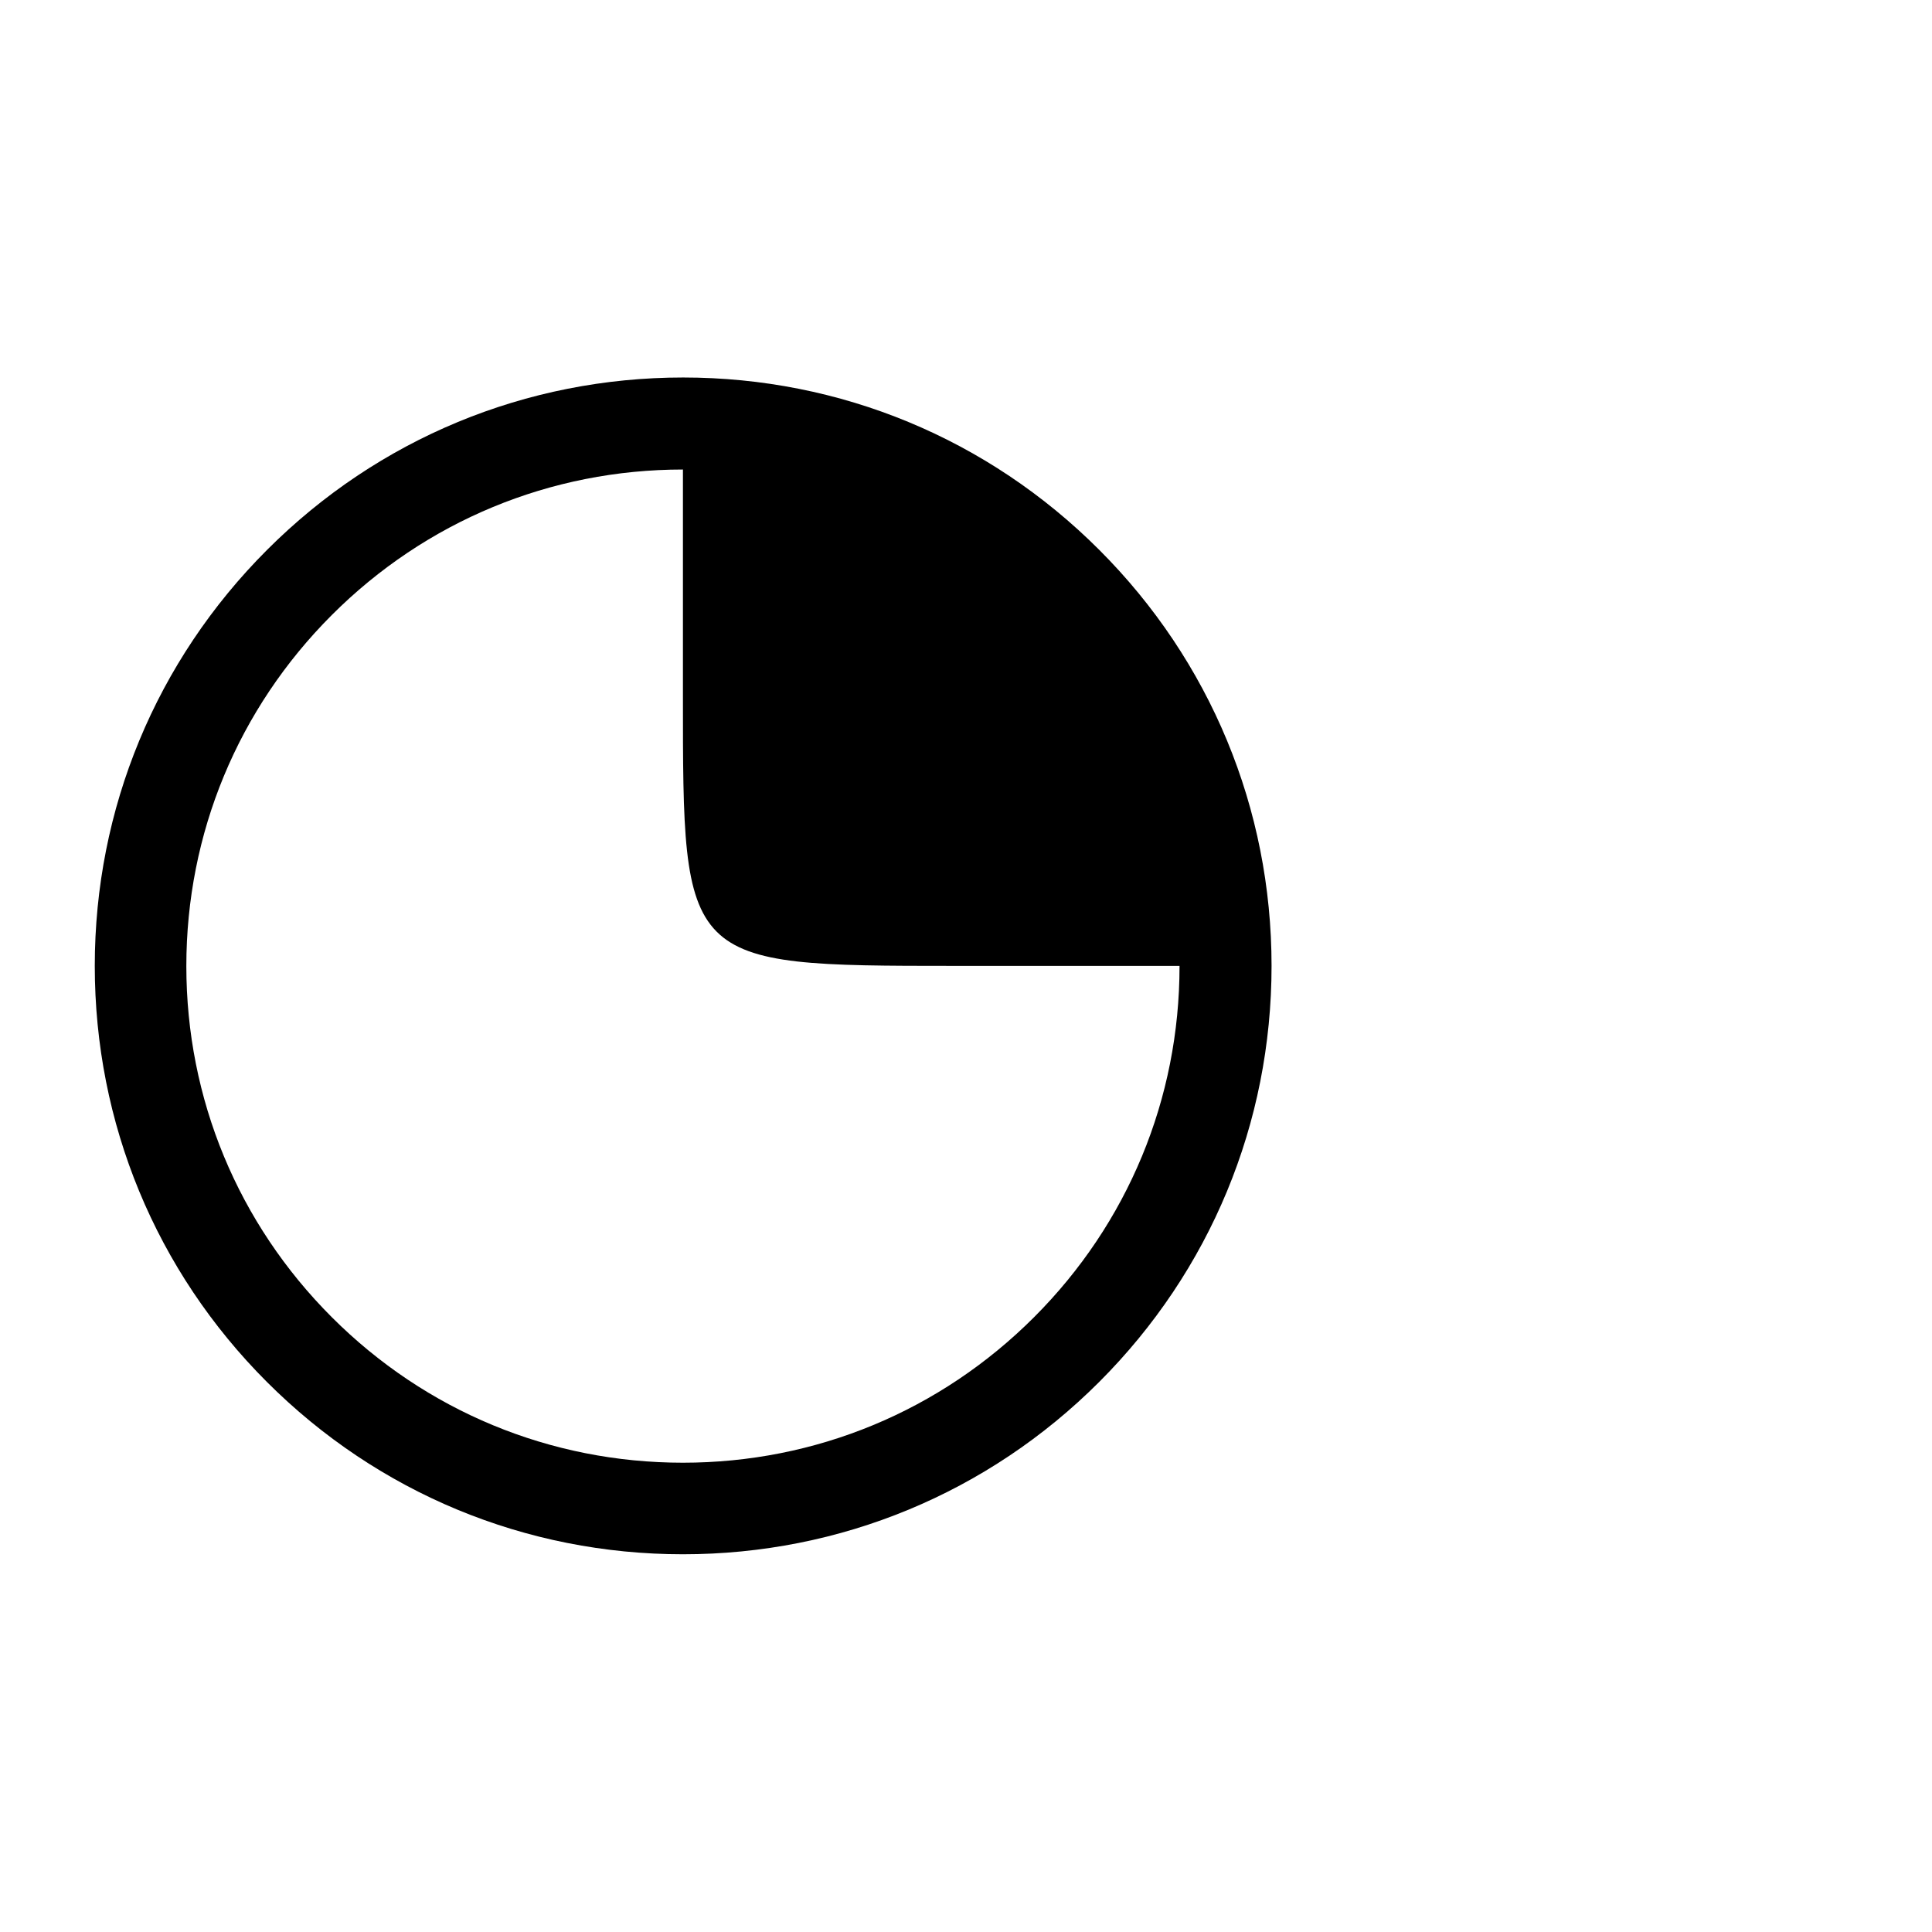
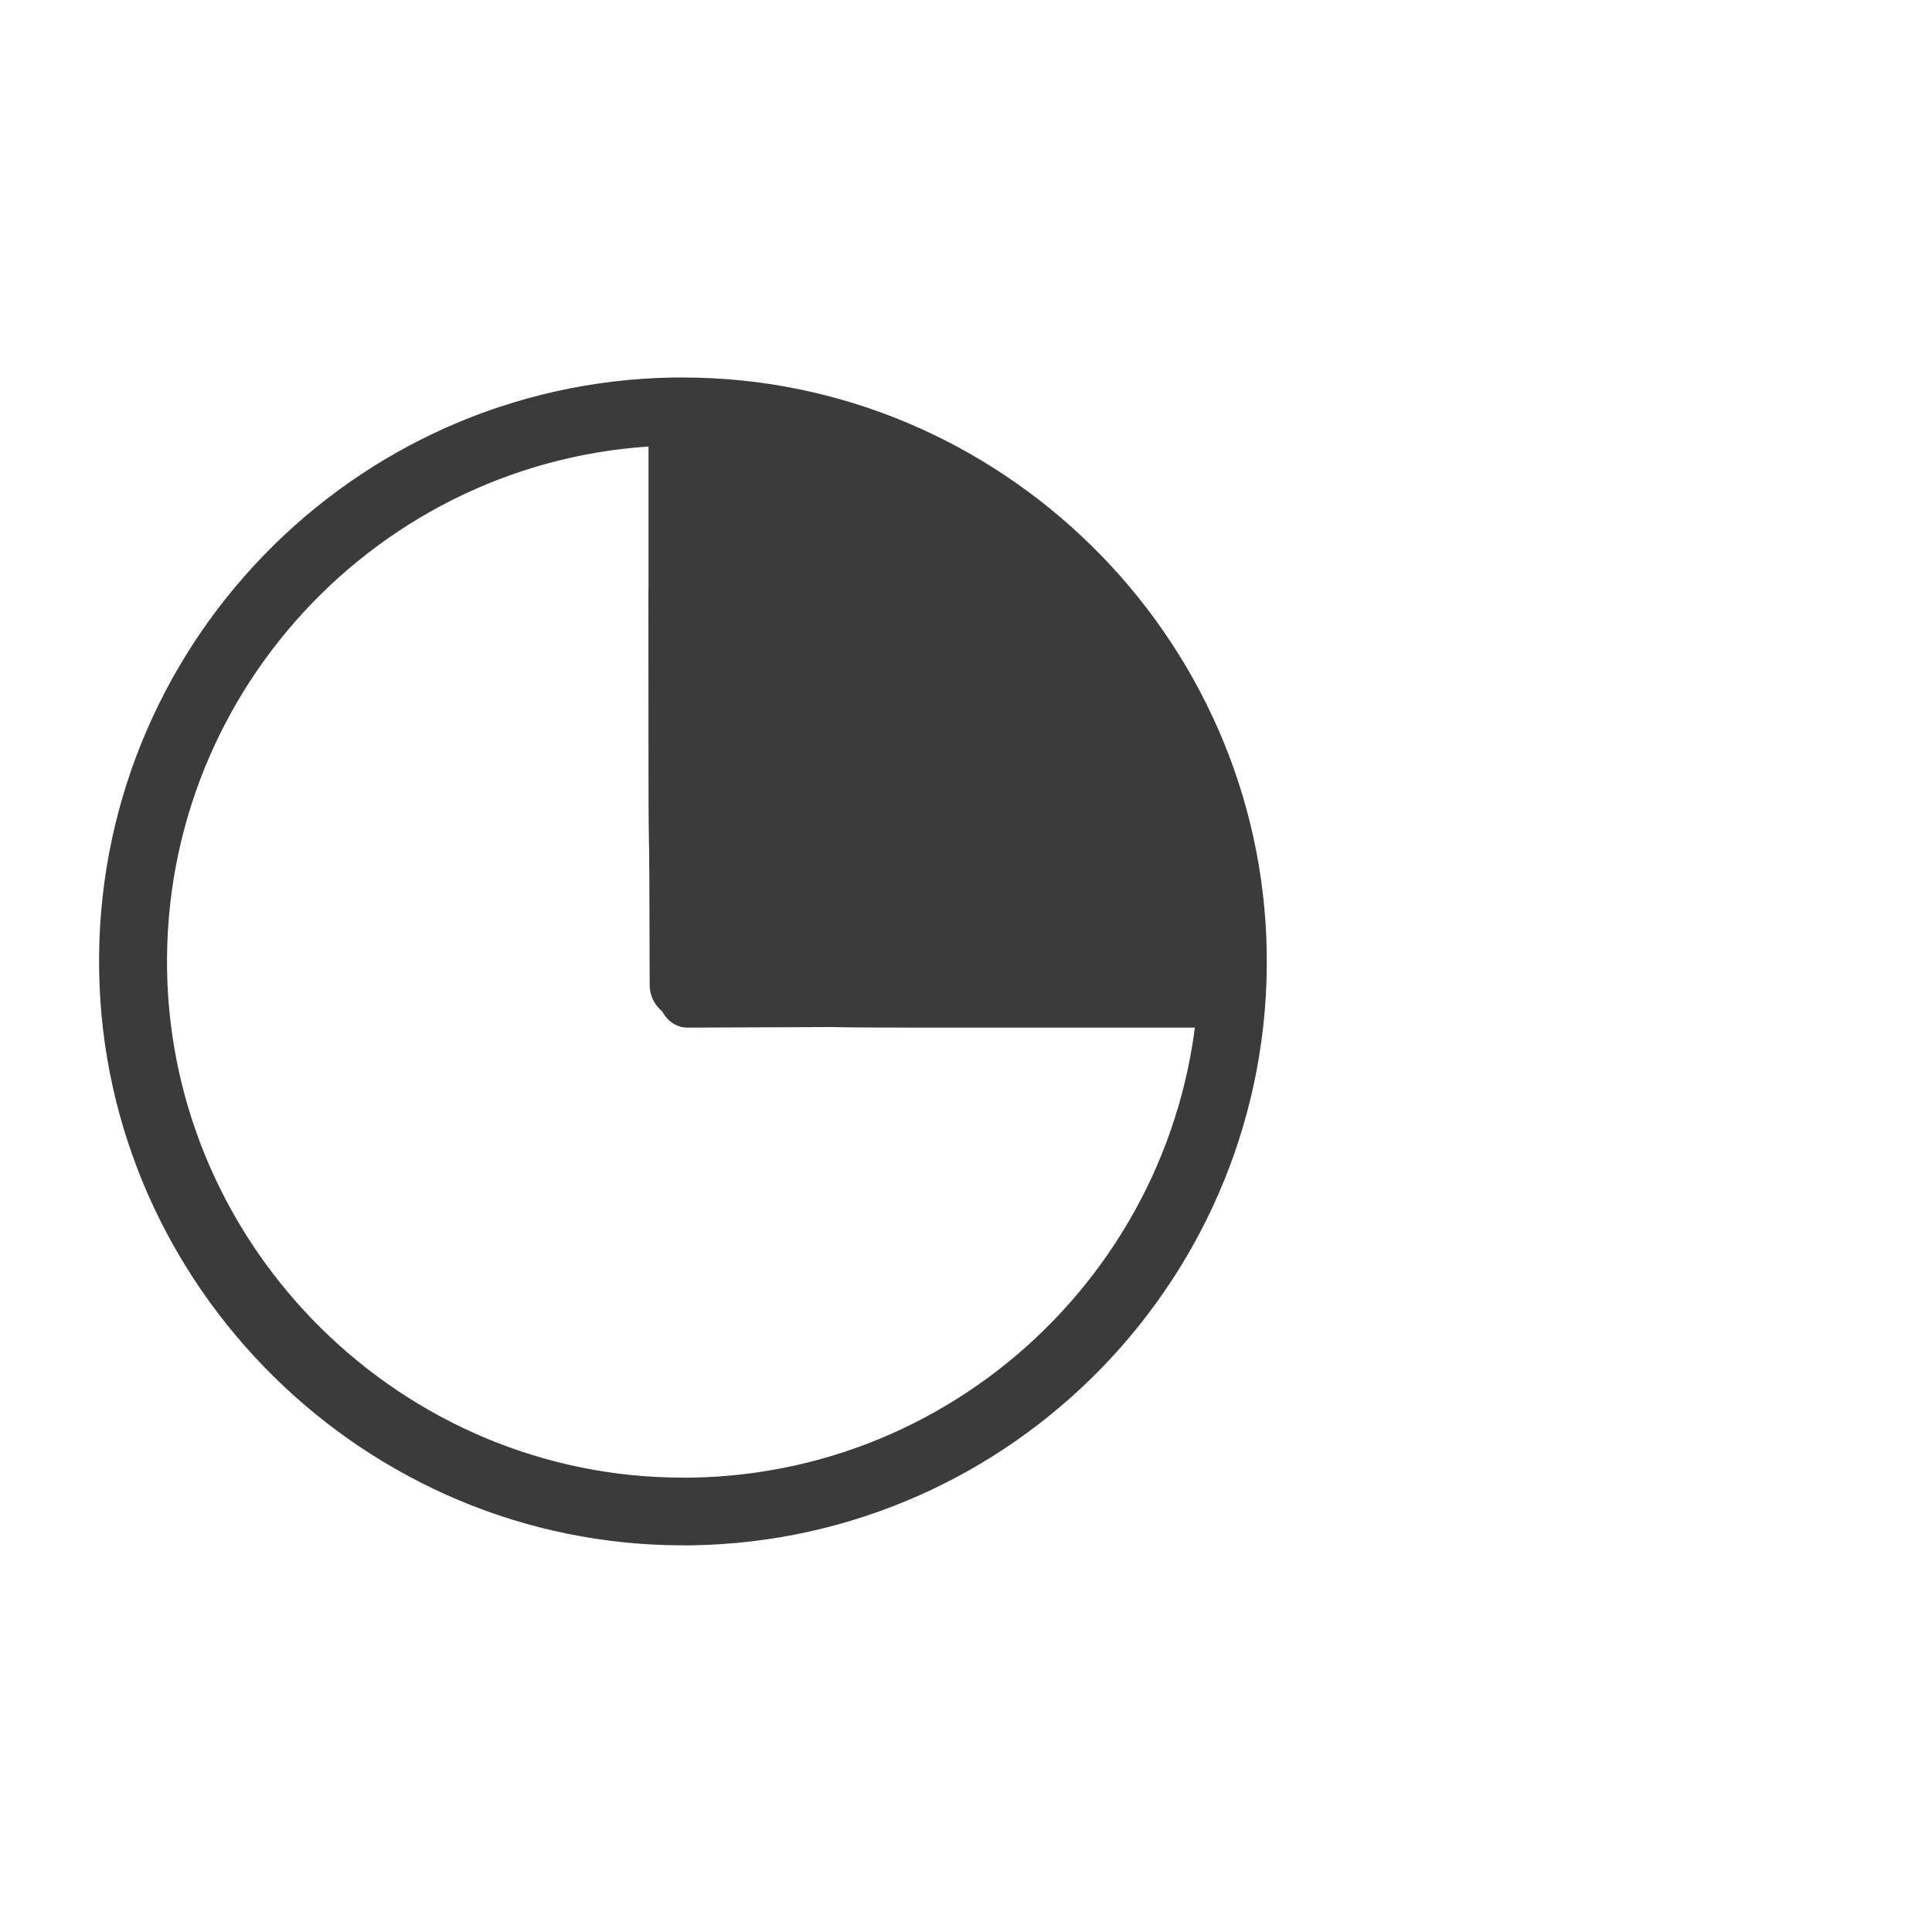
- <svg xmlns="http://www.w3.org/2000/svg" version="1.1" id="Ebene_1" x="0px" y="0px" viewBox="0 0 841.9 841.9" enable-background="new 0 0 841.9 841.9" xml:space="preserve">
+ <svg xmlns="http://www.w3.org/2000/svg" version="1.1" id="Ebene_1" x="0px" y="0px" viewBox="0 0 841.9 841.9" style="enable-background:new 0 0 841.9 841.9;" xml:space="preserve">
+   <style type="text/css">
+ 	.st0{fill:#3B3B3C;}
+ </style>
+   <path id="polygon7" class="st0" d="M476.7,262.1C409.6,185.3,282.6,181,282.6,181s0,109.3,0,148.7c0,117.5-0.4,118.1,118.2,118.1  c39.4,0,136,0,136,0S543.8,339,476.7,262.1z" />
  <g>
-     <path d="M297.6,677.3c-68.5,0-132.9-26.7-181.3-75.1S41.3,489.4,41.3,420.9s26.7-132.9,75.1-181.3c48.4-48.4,112.8-75.1,181.3-75.1   s132.9,26.7,181.3,75.1c48.4,48.4,75.1,112.8,75.1,181.3s-26.7,132.9-75.1,181.3S366.1,677.3,297.6,677.3z M297.6,204.6   c-57.8,0-112.1,22.5-153,63.4c-40.9,40.9-63.4,95.2-63.4,153c0,57.8,22.5,112.1,63.4,153c40.9,40.9,95.2,63.4,153,63.4   c57.8,0,112.1-22.5,153-63.4c40.9-40.9,63.4-95.2,63.4-153c0-57.8-22.5-112.1-63.4-153C409.8,227.1,355.4,204.6,297.6,204.6z" />
+     <g>
+       <path class="st0" d="M297.5,666.6C163.1,666.6,52.1,557.3,50,422.8c-2.1-136.5,107.2-249.3,243.8-251.5l3.9,0    c134.4,0,245.5,109.4,247.6,243.8c2.1,136.5-107.2,249.4-243.8,251.5L297.5,666.6z M297.7,187.3l-3.7,0    c-127.7,2-230,107.6-228,235.3c2,125.7,105.8,228.1,231.5,228.1l3.7,0c127.7-2,230-107.5,228-235.3    C527.3,289.6,423.4,187.3,297.7,187.3z" />
+       <path class="st0" d="M297.5,673.4L297.5,673.4c-138.1,0-252.2-112.4-254.3-250.5C41,282.7,153.3,166.7,293.6,164.5l4,0    c138.1,0,252.3,112.4,254.4,250.5c2.2,140.3-110.2,256.2-250.5,258.4L297.5,673.4z M297.7,178.1l-3.9,0    C161,180.2,54.7,290,56.8,422.7c2,130.7,110,237.1,240.7,237.1l4,0c132.7-2.1,239.1-111.8,237-244.6    C536.4,284.5,428.4,178.1,297.7,178.1z M297.5,657.4c-129.5,0-236.4-105.3-238.4-234.8c-2.1-131.5,103.2-240.1,234.7-242.2l3.8,0    c129.4,0,236.4,105.3,238.4,234.8c2,131.5-103.3,240.1-234.7,242.2L297.5,657.4z M297.7,194.1l-3.6,0    c-123.9,2-223.2,104.4-221.3,228.4c1.9,122.1,102.7,221.4,224.7,221.4l3.7,0c123.9-1.9,223.2-104.4,221.3-228.4    C520.5,293.4,419.7,194.1,297.7,194.1z" />
+     </g>
  </g>
-   <path d="M 478.3,253.4 297.6,184.6 c 0,0 0,78.8 0,118.2 0,117.5 -0.4,118.1 118.2,118.1 39.4,0 118.2,0 118.2,0 z" id="polygon7" />
+   <g>
+     <g>
+       <path class="st0" d="M297.8,437.2c-4.4,0-8-3.6-8-8l-0.5-170.4c0-4.4,3.6-8,8-8h0c4.4,0,8,3.6,8,8l0.5,170.4    C305.8,433.6,302.3,437.2,297.8,437.2L297.8,437.2z" />
+       <path class="st0" d="M297.9,444L297.9,444c-8.2,0-14.8-6.6-14.8-14.8l-0.5-170.4c0-3.9,1.5-7.7,4.3-10.5c2.8-2.8,6.5-4.4,10.4-4.4    c8.2,0,14.8,6.6,14.8,14.8l0.5,170.4c0,3.9-1.5,7.7-4.3,10.5C305.5,442.4,301.8,444,297.9,444L297.9,444z M297.4,257.6    c-0.4,0-0.7,0.2-0.8,0.4c-0.2,0.2-0.3,0.4-0.3,0.8l0.5,170.4c0,0.7,0.5,1.2,1.2,1.2h0c0.4,0,0.7-0.2,0.8-0.4    c0.2-0.2,0.3-0.4,0.3-0.8l-0.5-170.4C298.5,258.1,298,257.6,297.4,257.6z" />
+     </g>
+   </g>
+   <g>
+     <g>
+       <path class="st0" d="M293.5,433c0-4.4,2.7-8,6-8l128.6-0.5c3.3,0,6,3.6,6,8v0c0,4.4-2.7,8-6,8L299.6,441    C296.2,441,293.5,437.4,293.5,433L293.5,433z" />
+       <path class="st0" d="M299.5,447.8c-3.1,0-6.1-1.3-8.4-3.6c-2.8-2.8-4.4-6.9-4.4-11.2v0c0-8.3,5.6-14.8,12.8-14.8l128.6-0.5    c3,0.1,6.1,1.2,8.4,3.6c2.8,2.8,4.4,6.9,4.4,11.2c0,8.3-5.6,14.8-12.8,14.8L299.5,447.8C299.6,447.8,299.5,447.8,299.5,447.8z     M299.5,434.2C299.5,434.2,299.5,434.2,299.5,434.2L299.5,434.2z M300.5,431.8c-0.1,0.3-0.2,0.7-0.2,1.2v0c0,0.5,0.1,0.9,0.2,1.2    l126.7-0.5c0.1-0.3,0.2-0.7,0.2-1.2c0-0.5-0.1-0.9-0.2-1.2L300.5,431.8z M428.2,431.3L428.2,431.3L428.2,431.3z" />
+     </g>
+   </g>
</svg>
